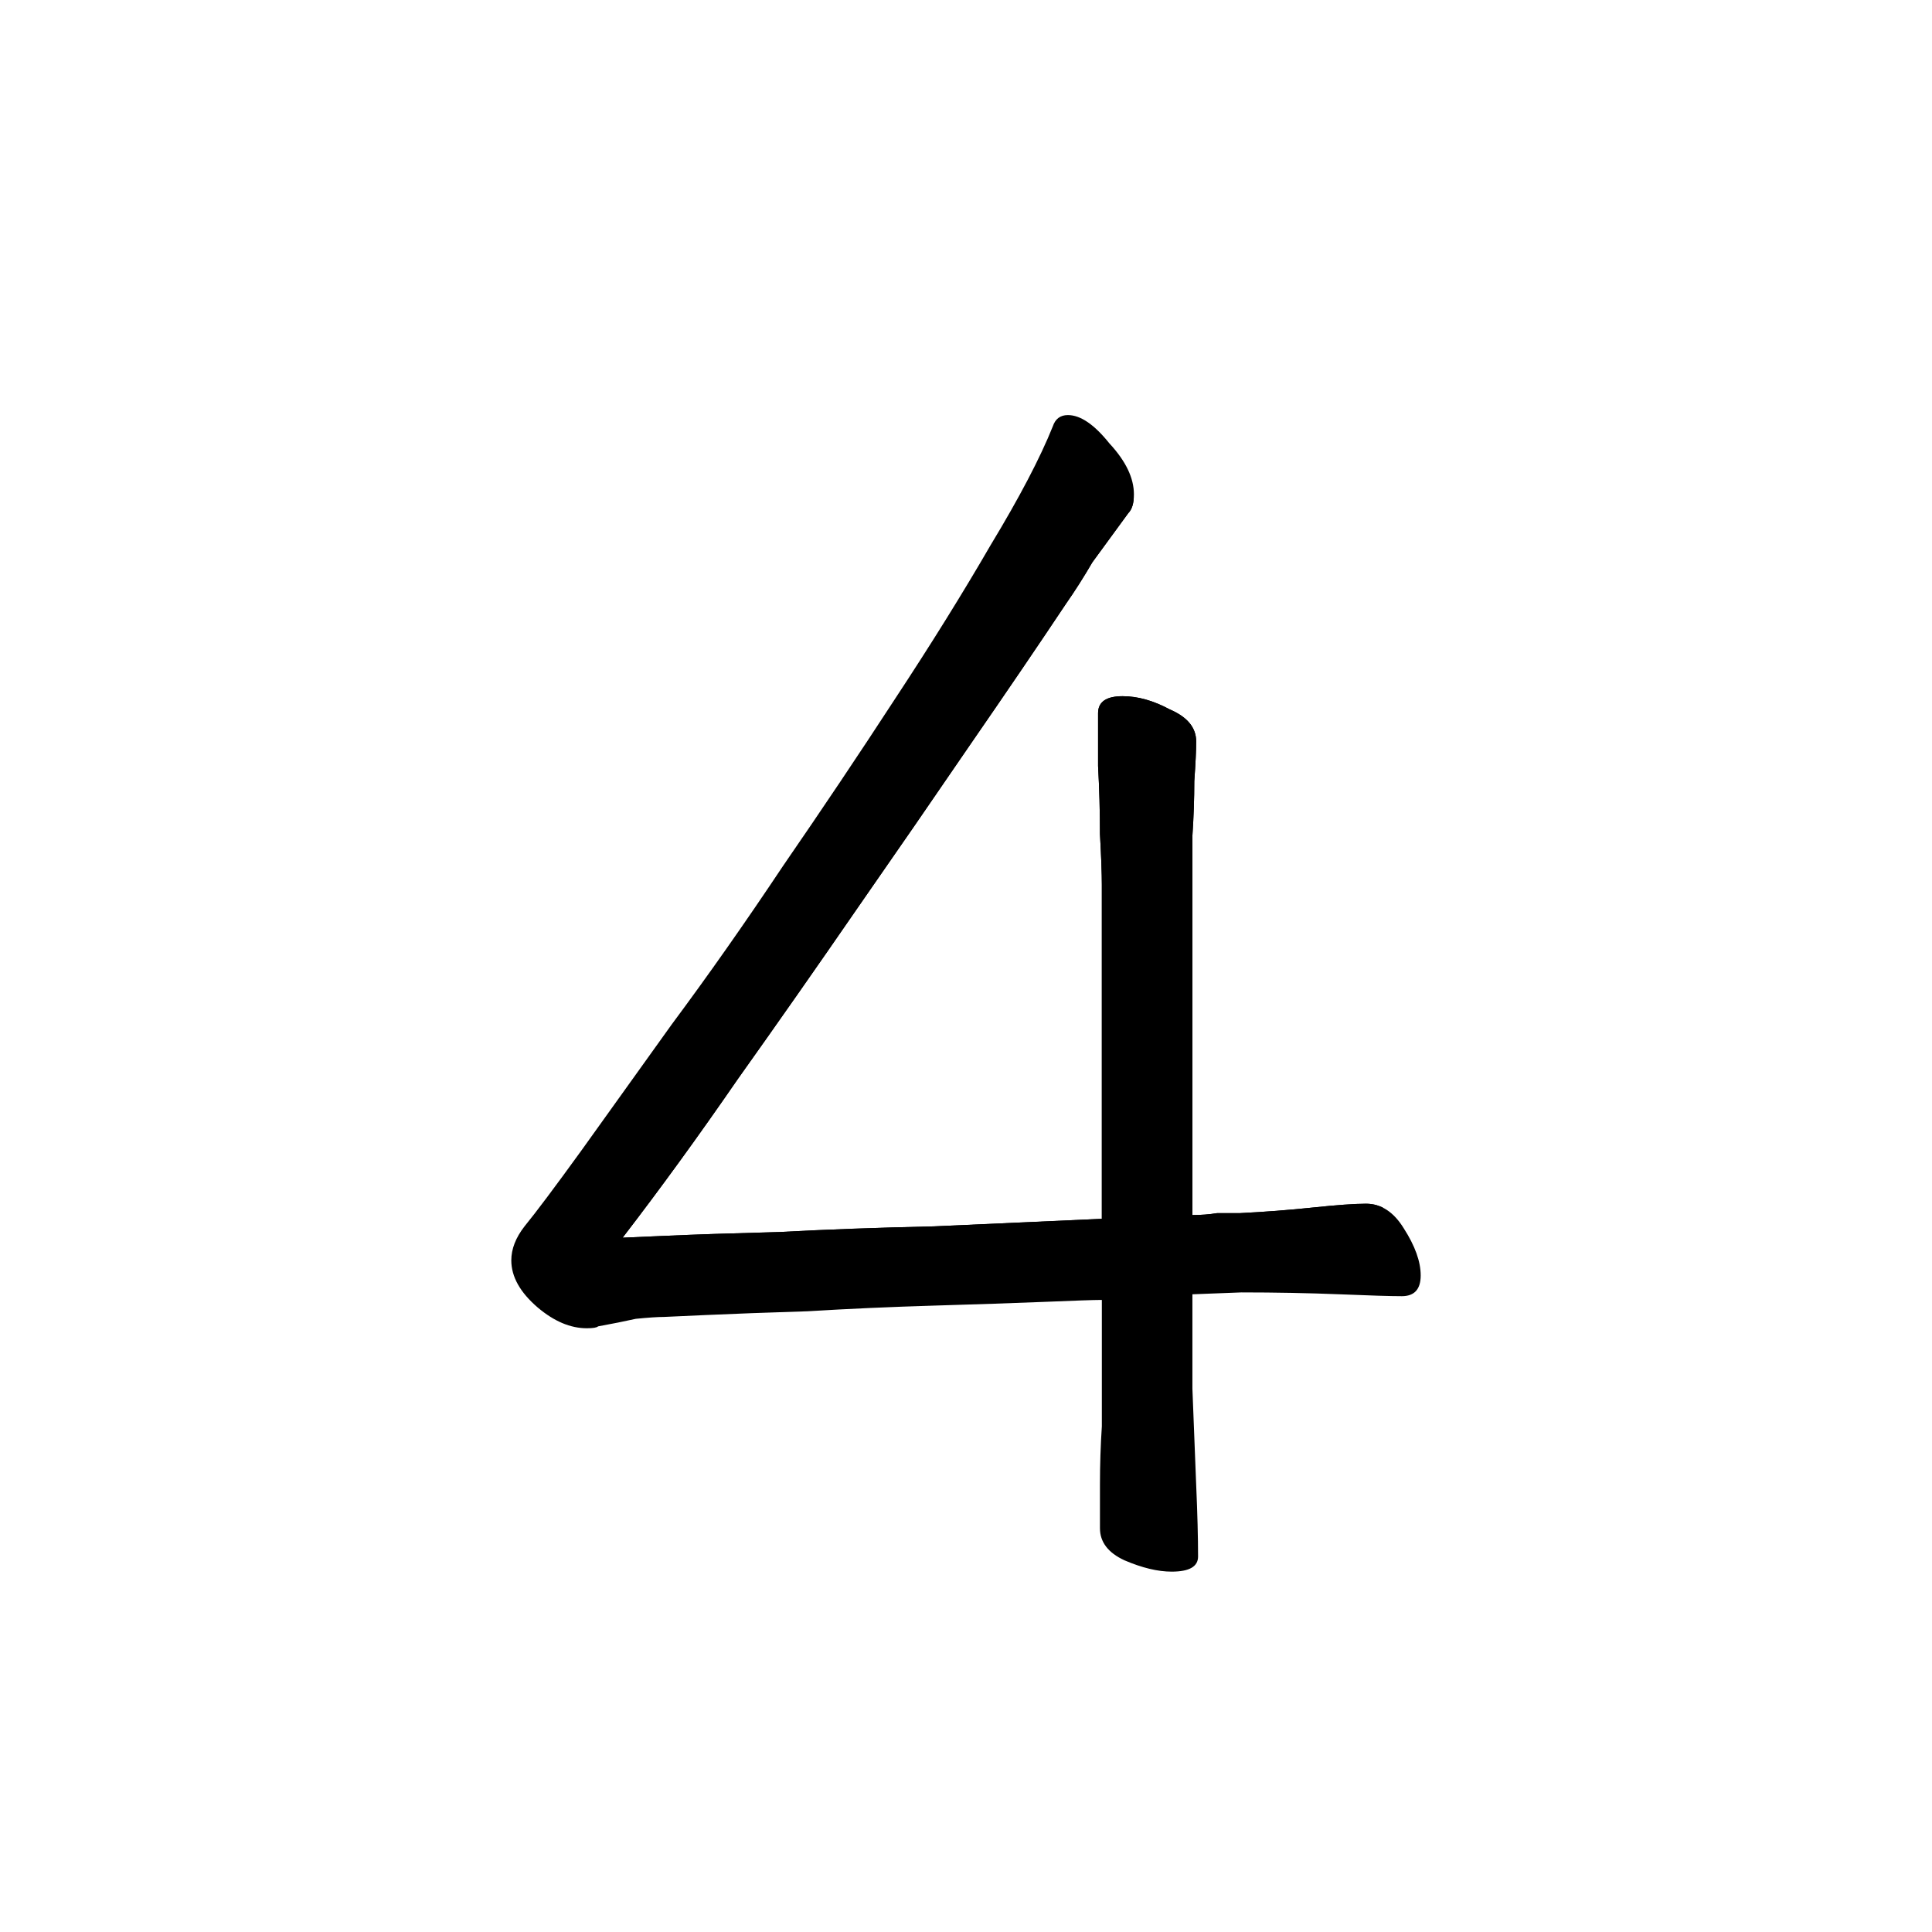
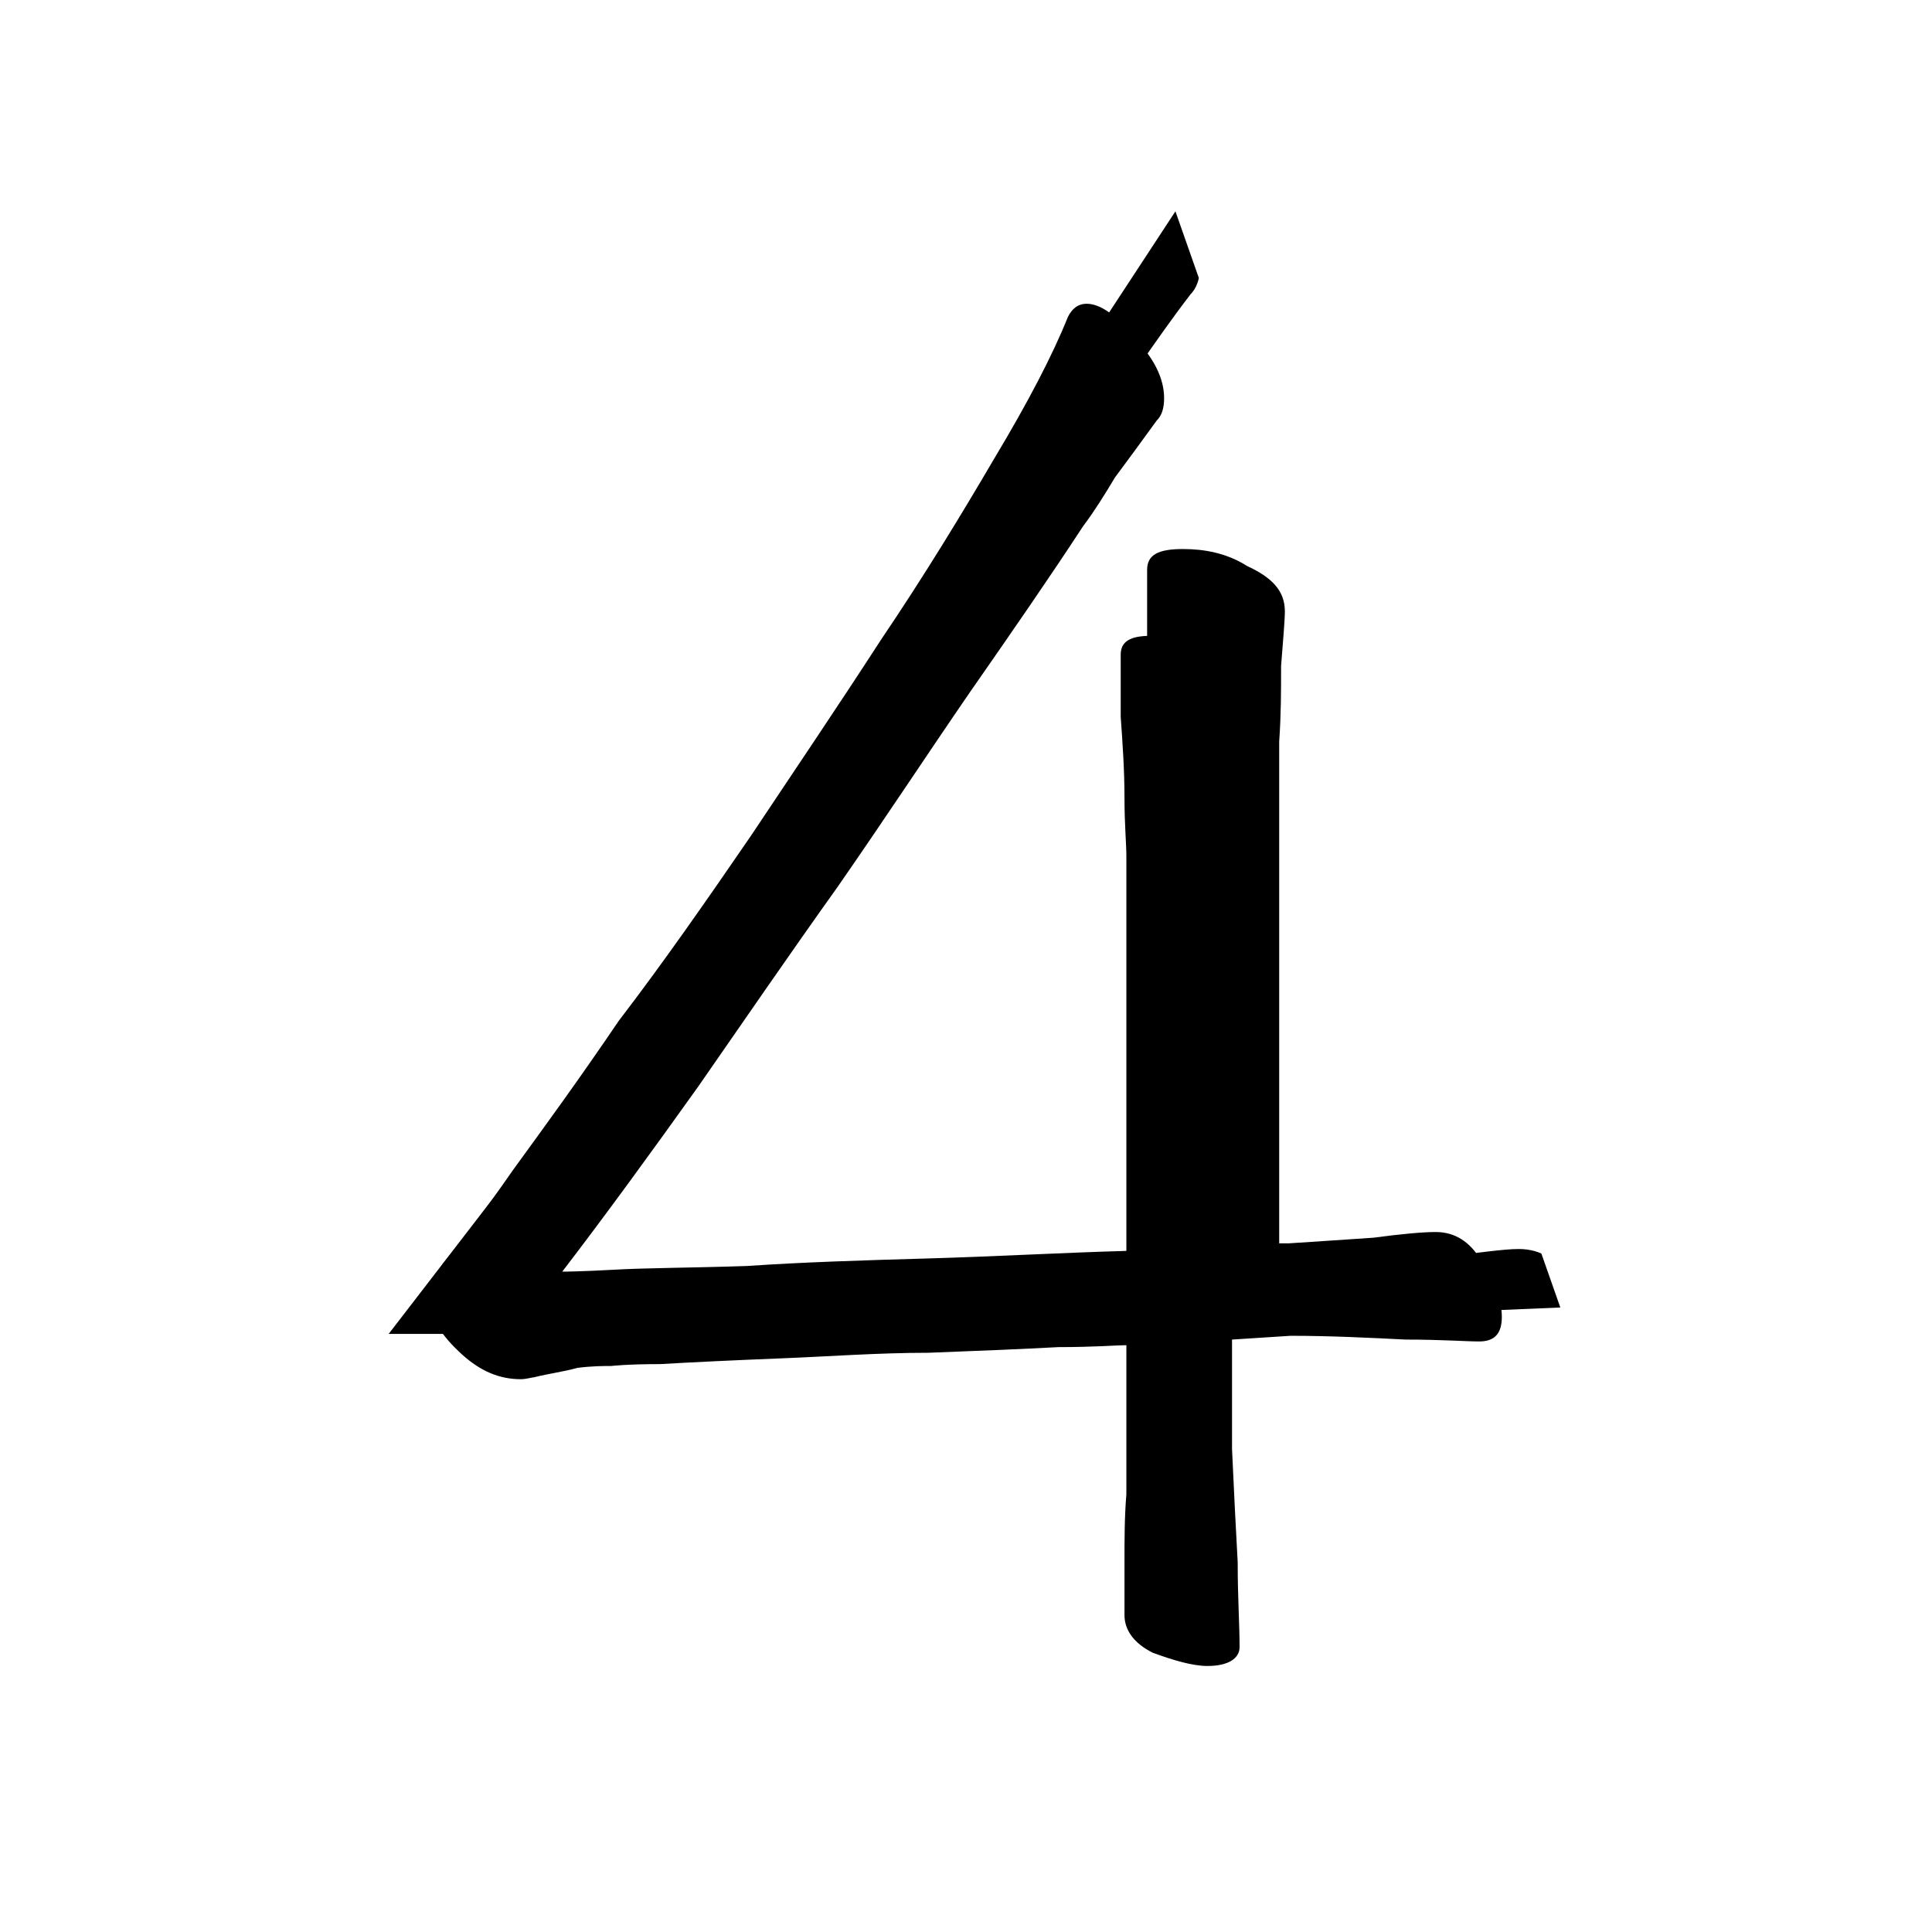
<svg xmlns="http://www.w3.org/2000/svg" width="100%" height="100%" viewBox="0 0 1024 1024" version="1.1" xml:space="preserve" style="fill-rule:evenodd;clip-rule:evenodd;stroke-linejoin:round;stroke-miterlimit:2;">
-   <path id="z65300d1" d="M632,686L658,685C676,685 693.333,685.333 710,686C726,686.667 737,687 743,687C749.667,687 753,683.333 753,676C753,668.667 750,660.333 744,651C738.667,642.333 732,638 724,638C718,638 708.667,638.667 696,640C683.333,641.333 670.333,642.333 657,643L645,643C641,643.667 636.667,644 632,644L584,646C554.667,647.333 525,648.667 495,650C465,650.667 437.667,651.667 413,653C387.667,653.667 367.667,654.333 353,655C337.667,655.667 330,656 330,656C350,630 370.333,602 391,572C412.333,542 433.333,512 454,482C475.333,451.333 495.333,422.333 514,395C533.333,367 550.333,342 565,320C569.667,313.333 574.333,306 579,298C584.333,290.667 590.667,282 598,272C600,270 601,266.667 601,262C601,253.333 596.667,244.333 588,235C580,225 572.667,220 566,220C562,220 559.333,222 558,226C551.333,242.667 540.333,263.667 525,289C510.333,314.333 493.333,341.667 474,371C455.333,399.667 435.667,429 415,459C395,489 375.333,517 356,543C337.333,569 321.333,591.333 308,610C294,629.333 284,642.667 278,650C273.333,656 271,662 271,668C271,676.667 275.667,685 285,693C293.667,700.333 302.333,704 311,704C314.333,704 316.333,703.667 317,703C324.333,701.667 331,700.333 337,699C343.667,698.333 348.667,698 352,698C352,698 359.333,697.667 374,697C388.667,696.333 406.667,695.667 428,695C450,693.667 472.333,692.667 495,692C517.667,691.333 537.333,690.667 554,690C570,689.333 579.667,689 583,689L584,689L632,686Z" style="fill-rule:nonzero;" />
-   <path id="z65300d2" d="M632,686C632,686 631.667,648 632,644L632,443C632.667,433 633,423.333 633,414C633.667,404.667 634,397.667 634,393C634,385.667 629.333,380 620,376C611.333,371.333 603,369 595,369C586.333,369 582,372 582,378L582,406C582.667,418 583,430 583,442C583.667,454 584,463 584,469L584,646C583.667,646.333 584,689 584,689L584,756C583.333,766 583,776.333 583,787L583,810C583,817.333 587.333,823 596,827C605.333,831 613.667,833 621,833C630.333,833 635,830.333 635,825C635,815 634.667,802.333 634,787C633.333,771 632.667,754 632,736L632,686Z" style="fill-rule:nonzero;" />
+   <path id="z65300d1" d="M653 710L684 708C705 708 725 709 745 710C764 710 777 711 784 711C792 711 796 707 796 698C796 689 792 679 785 668C779 658 771 653 761 653C754 653 743 654 728 656C714 657 698 658 683 659L668 659C664 660 659 660 653 660L597 663C562 664 527 666 492 667C457 668 425 669 396 671C366 672 342 672 325 673C307 674 298 674 298 674C321 644 345 611 370 576C395 540 419 505 444 470C469 434 492 399 514 367C537 334 557 305 574 279C580 271 585 263 591 253C597 245 605 234 613 223C616 220 617 216 617 211C617 201 612 190 601 179C592 167 583 161 576 161C571 161 568 164 566 168C558 188 545 213 527 243C510 272 490 305 467 339C445 373 422 407 398 443C374 478 351 511 328 541C307 572 288 598 272 620C256 643 244 659 237 667C231 674 228 681 228 688C228 699 234 708 245 718C255 727 265 731 276 731C279 731 282 730 283 730C291 728 299 727 306 725C314 724 320 724 324 724C324 724 332 723 350 723C367 722 388 721 413 720C439 719 465 717 492 717C519 716 542 715 561 714C580 714 592 713 596 713L597 713L653 710Z" style="fill-rule:nonzero;" />
+   <path id="z65300d2" d="M653 710C653 710 653 665 653 660L653 424C654 412 654 401 654 390C655 379 656 370 656 365C656 356 650 350 639 345C629 339 619 337 610 337C599 337 594 340 594 347L594 380C595 394 596 408 596 423C596 437 597 447 597 454L597 663C596 663 597 713 597 713L597 792C596 804 596 816 596 828L596 856C596 864 601 871 611 876C622 880 632 883 640 883C651 883 657 879 657 873C657 861 656 847 656 828C655 810 654 790 653 768L653 710Z" style="fill-rule:nonzero;" />
  <clipPath id="_clip1">
-     <path d="M632,686L658,685C676,685 693.333,685.333 710,686C726,686.667 737,687 743,687C749.667,687 753,683.333 753,676C753,668.667 750,660.333 744,651C738.667,642.333 732,638 724,638C718,638 708.667,638.667 696,640C683.333,641.333 670.333,642.333 657,643L645,643C641,643.667 636.667,644 632,644L632,443C632.667,433 633,423.333 633,414C633.667,404.667 634,397.667 634,393C634,385.667 629.333,380 620,376C611.333,371.333 603,369 595,369C586.333,369 582,372 582,378L582,406C582.667,418 583,430 583,442C583.667,454 584,463 584,469L584,646C554.667,647.333 525,648.667 495,650C465,650.667 437.667,651.667 413,653C387.667,653.667 367.667,654.333 353,655C337.667,655.667 330,656 330,656C350,630 370.333,602 391,572C412.333,542 433.333,512 454,482C475.333,451.333 495.333,422.333 514,395C533.333,367 550.333,342 565,320C569.667,313.333 574.333,306 579,298C584.333,290.667 590.667,282 598,272C600,270 601,266.667 601,262C601,253.333 596.667,244.333 588,235C580,225 572.667,220 566,220C562,220 559.333,222 558,226C551.333,242.667 540.333,263.667 525,289C510.333,314.333 493.333,341.667 474,371C455.333,399.667 435.667,429 415,459C395,489 375.333,517 356,543C337.333,569 321.333,591.333 308,610C294,629.333 284,642.667 278,650C273.333,656 271,662 271,668C271,676.667 275.667,685 285,693C293.667,700.333 302.333,704 311,704C314.333,704 316.333,703.667 317,703C324.333,701.667 331,700.333 337,699C343.667,698.333 348.667,698 352,698C352,698 359.333,697.667 374,697C388.667,696.333 406.667,695.667 428,695C450,693.667 472.333,692.667 495,692C517.667,691.333 537.333,690.667 554,690C570,689.333 579.667,689 583,689L584,689L584,756C583.333,766 583,776.333 583,787L583,810C583,817.333 587.333,823 596,827C605.333,831 613.667,833 621,833C630.333,833 635,830.333 635,825C635,815 634.667,802.333 634,787C633.333,771 632.667,754 632,736L632,686Z" />
+     <path d="M678 729L714 727C739 727 763 728 786 729C808 729 824 731 832 731C841 731 846 726 846 715C846 705 841 693 833 680C826 668 817 662 805 662C797 662 784 664 766 666C750 667 731 668 713 669L696 669C691 671 685 671 678 671L678 393C679 379 679 366 679 353C680 340 681 329 681 324C681 313 674 306 661 300C650 293 638 291 627 291C614 291 608 294 608 302L608 341C610 358 611 374 611 392C611 408 612 420 612 428L612 674C571 675 530 678 488 679C447 680 410 681 376 684C340 685 312 685 292 686C271 687 260 687 260 687C287 652 316 613 345 572C374 529 403 488 432 447C461 405 488 364 514 326C541 287 565 253 585 222C592 213 598 204 605 192C612 182 621 169 631 156C634 153 636 148 636 142C636 131 630 118 617 105C606 91 596 84 587 84C581 84 578 87 576 92C566 115 551 145 530 180C510 214 486 253 459 293C433 333 406 373 378 415C350 456 323 495 296 531C271 567 248 598 230 624C211 651 197 669 188 679C181 687 178 695 178 704C178 716 185 727 198 739C210 749 221 754 234 754C238 754 241 753 243 753C252 751 261 749 270 747C279 746 286 746 291 746C291 746 300 745 321 745C341 744 366 742 396 741C426 740 457 738 488 738C520 736 547 735 570 734C592 734 606 733 611 733L612 733L612 826C611 840 611 854 611 868L611 901C611 911 617 919 628 925C641 929 653 933 663 933C676 933 683 928 683 921C683 907 681 891 681 868C680 847 679 824 678 798L678 729Z" />
  </clipPath>
  <g clip-path="url(#_clip1)">
-     <path d="M592,240L422,500L291,670L499,670L740,660" style="fill-rule:nonzero;" />
+     <path d="M623 112L387 472L206 707L494 707L827 693" style="fill-rule:nonzero;" />
  </g>
  <clipPath id="_clip2">
-     <path d="M632,686L658,685C676,685 693.333,685.333 710,686C726,686.667 737,687 743,687C749.667,687 753,683.333 753,676C753,668.667 750,660.333 744,651C738.667,642.333 732,638 724,638C718,638 708.667,638.667 696,640C683.333,641.333 670.333,642.333 657,643L645,643C641,643.667 636.667,644 632,644L632,443C632.667,433 633,423.333 633,414C633.667,404.667 634,397.667 634,393C634,385.667 629.333,380 620,376C611.333,371.333 603,369 595,369C586.333,369 582,372 582,378L582,406C582.667,418 583,430 583,442C583.667,454 584,463 584,469L584,646C554.667,647.333 525,648.667 495,650C465,650.667 437.667,651.667 413,653C387.667,653.667 367.667,654.333 353,655C337.667,655.667 330,656 330,656C350,630 370.333,602 391,572C412.333,542 433.333,512 454,482C475.333,451.333 495.333,422.333 514,395C533.333,367 550.333,342 565,320C569.667,313.333 574.333,306 579,298C584.333,290.667 590.667,282 598,272C600,270 601,266.667 601,262C601,253.333 596.667,244.333 588,235C580,225 572.667,220 566,220C562,220 559.333,222 558,226C551.333,242.667 540.333,263.667 525,289C510.333,314.333 493.333,341.667 474,371C455.333,399.667 435.667,429 415,459C395,489 375.333,517 356,543C337.333,569 321.333,591.333 308,610C294,629.333 284,642.667 278,650C273.333,656 271,662 271,668C271,676.667 275.667,685 285,693C293.667,700.333 302.333,704 311,704C314.333,704 316.333,703.667 317,703C324.333,701.667 331,700.333 337,699C343.667,698.333 348.667,698 352,698C352,698 359.333,697.667 374,697C388.667,696.333 406.667,695.667 428,695C450,693.667 472.333,692.667 495,692C517.667,691.333 537.333,690.667 554,690C570,689.333 579.667,689 583,689L584,689L584,756C583.333,766 583,776.333 583,787L583,810C583,817.333 587.333,823 596,827C605.333,831 613.667,833 621,833C630.333,833 635,830.333 635,825C635,815 634.667,802.333 634,787C633.333,771 632.667,754 632,736L632,686Z" />
+     <path d="M678 729L714 727C739 727 763 728 786 729C808 729 824 731 832 731C841 731 846 726 846 715C846 705 841 693 833 680C826 668 817 662 805 662C797 662 784 664 766 666C750 667 731 668 713 669L696 669C691 671 685 671 678 671L678 393C679 379 679 366 679 353C680 340 681 329 681 324C681 313 674 306 661 300C650 293 638 291 627 291C614 291 608 294 608 302L608 341C610 358 611 374 611 392C611 408 612 420 612 428L612 674C571 675 530 678 488 679C447 680 410 681 376 684C340 685 312 685 292 686C271 687 260 687 260 687C287 652 316 613 345 572C374 529 403 488 432 447C461 405 488 364 514 326C541 287 565 253 585 222C592 213 598 204 605 192C612 182 621 169 631 156C634 153 636 148 636 142C636 131 630 118 617 105C606 91 596 84 587 84C581 84 578 87 576 92C566 115 551 145 530 180C510 214 486 253 459 293C433 333 406 373 378 415C350 456 323 495 296 531C271 567 248 598 230 624C211 651 197 669 188 679C181 687 178 695 178 704C178 716 185 727 198 739C210 749 221 754 234 754C238 754 241 753 243 753C252 751 261 749 270 747C279 746 286 746 291 746C291 746 300 745 321 745C341 744 366 742 396 741C426 740 457 738 488 738C520 736 547 735 570 734C592 734 606 733 611 733L612 733L612 826C611 840 611 854 611 868L611 901C611 911 617 919 628 925C641 929 653 933 663 933C676 933 683 928 683 921C683 907 681 891 681 868C680 847 679 824 678 798L678 729Z" />
  </clipPath>
  <g clip-path="url(#_clip2)">
-     <path d="M608,230L608,820" style="fill:none;fill-rule:nonzero;" />
+     <path d="M645 98L645 914" style="fill:none;fill-rule:nonzero;" />
  </g>
</svg>
